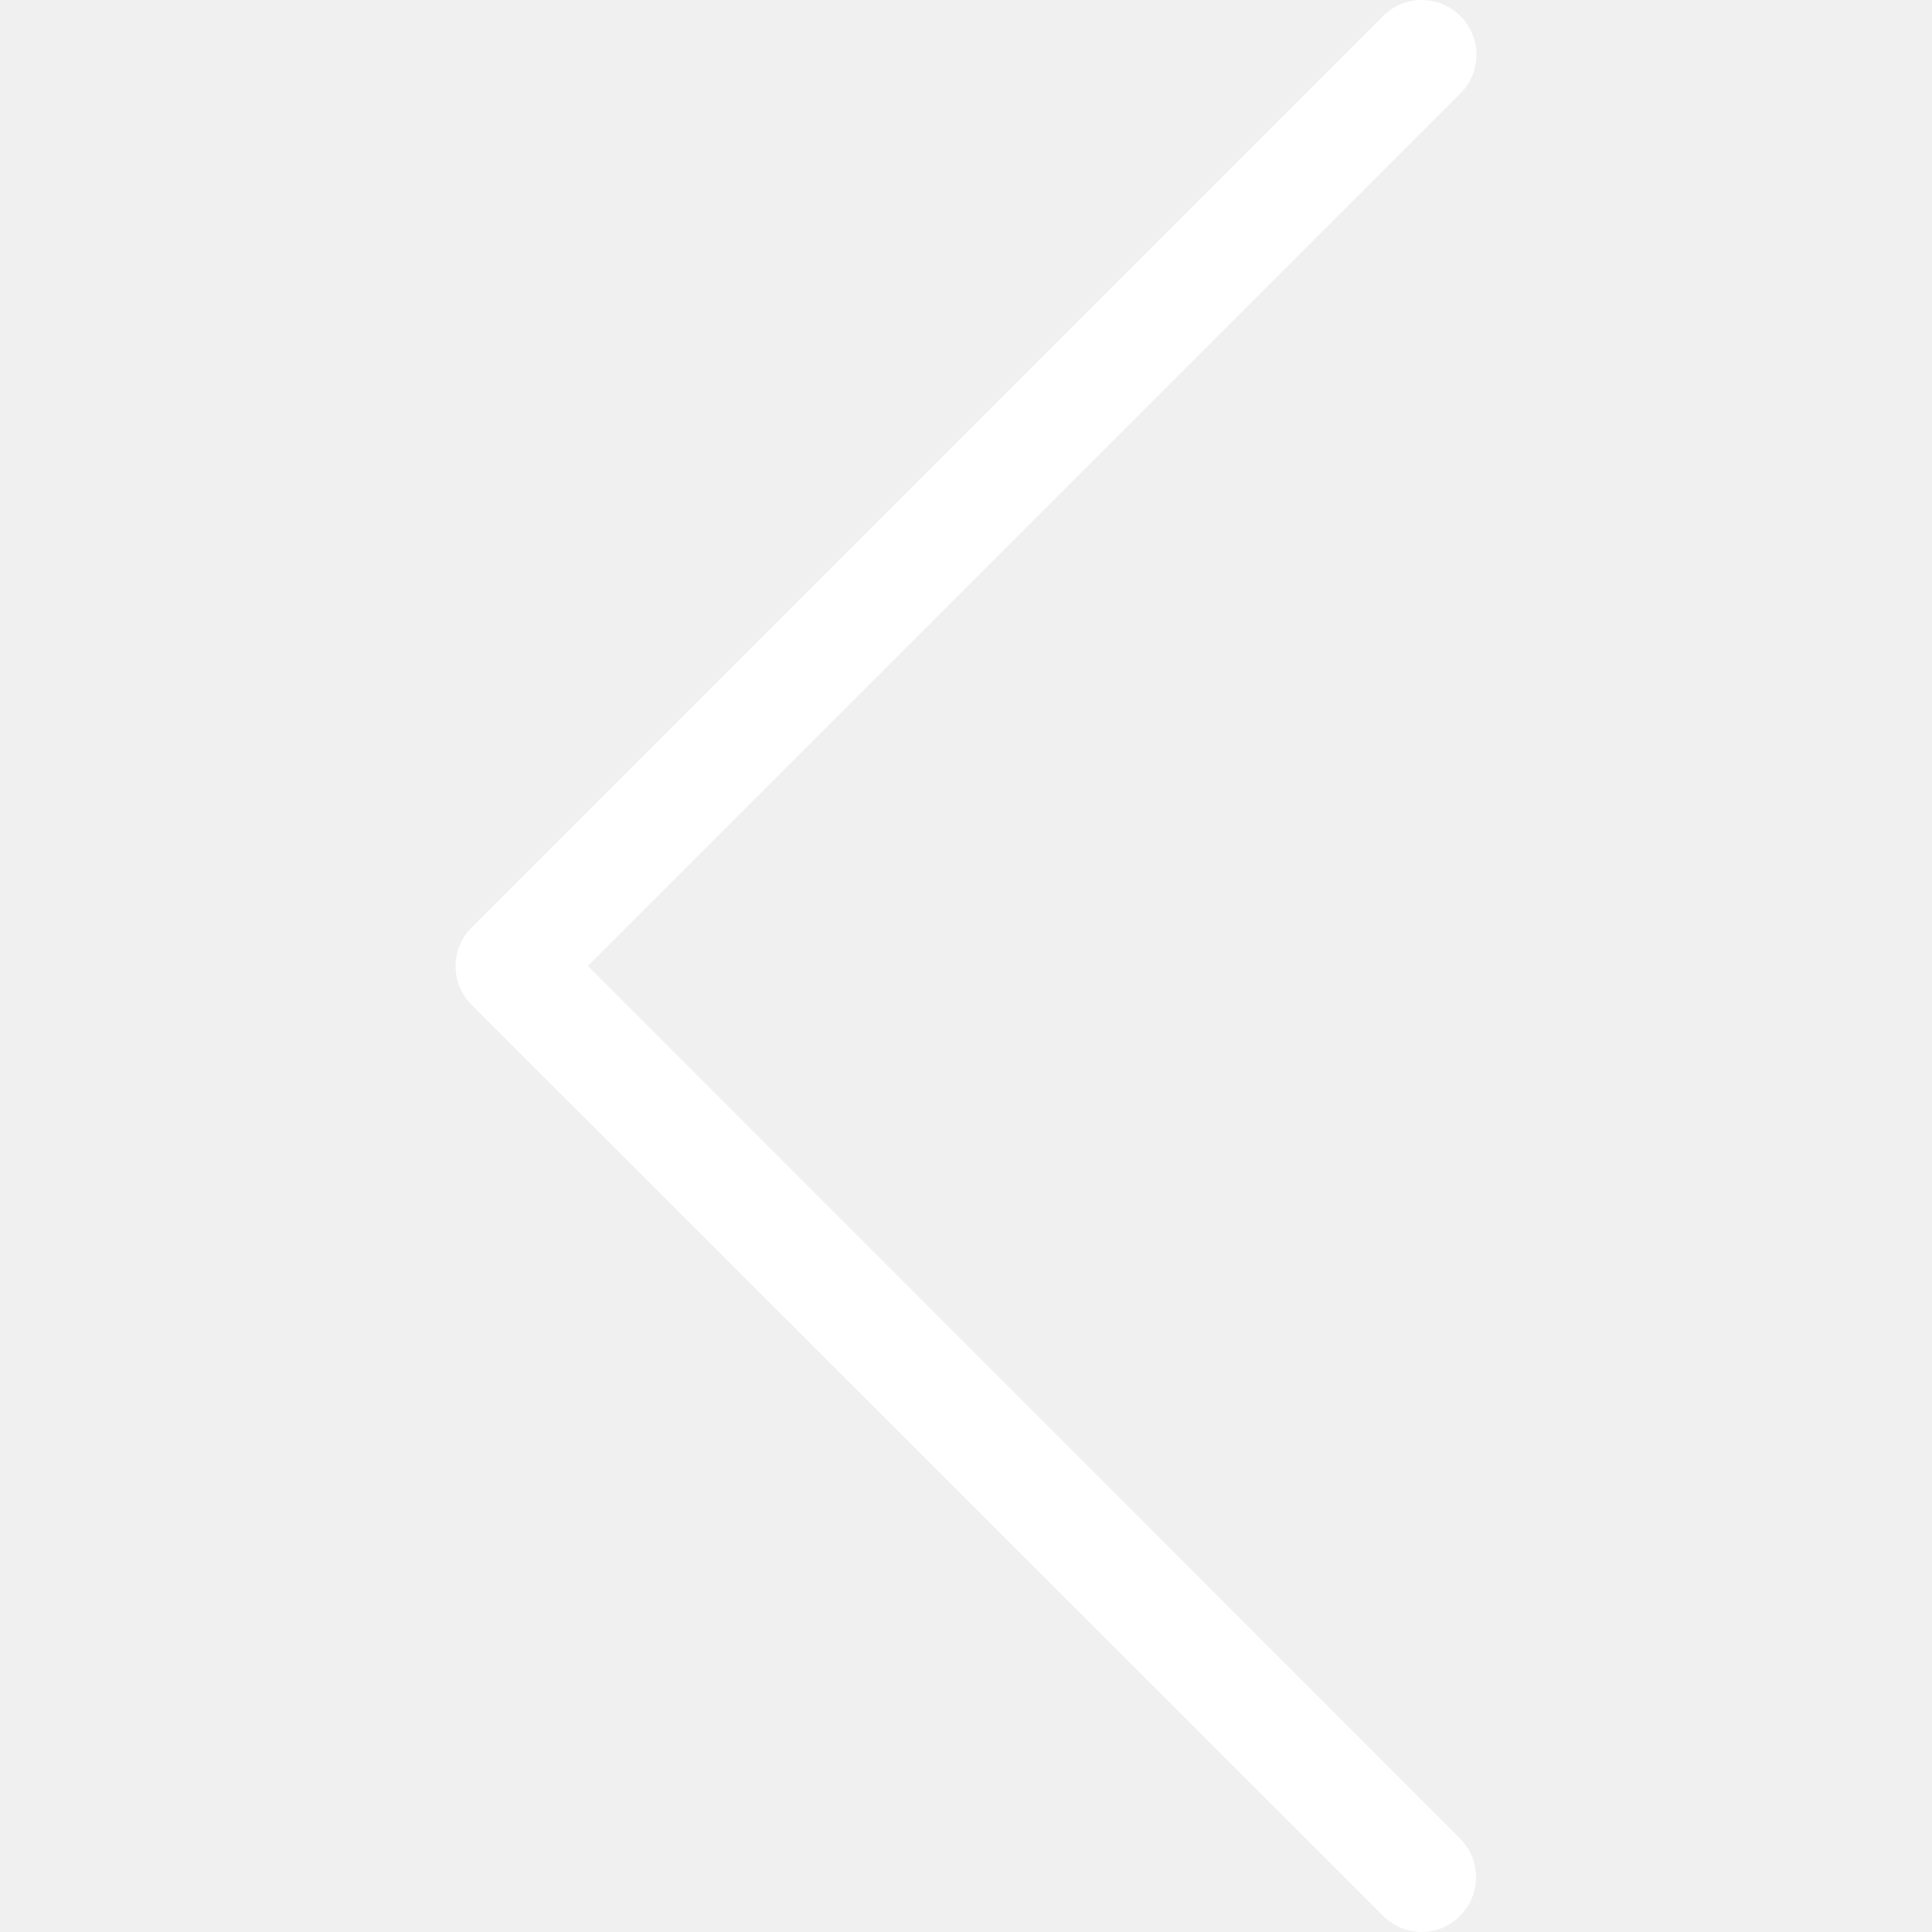
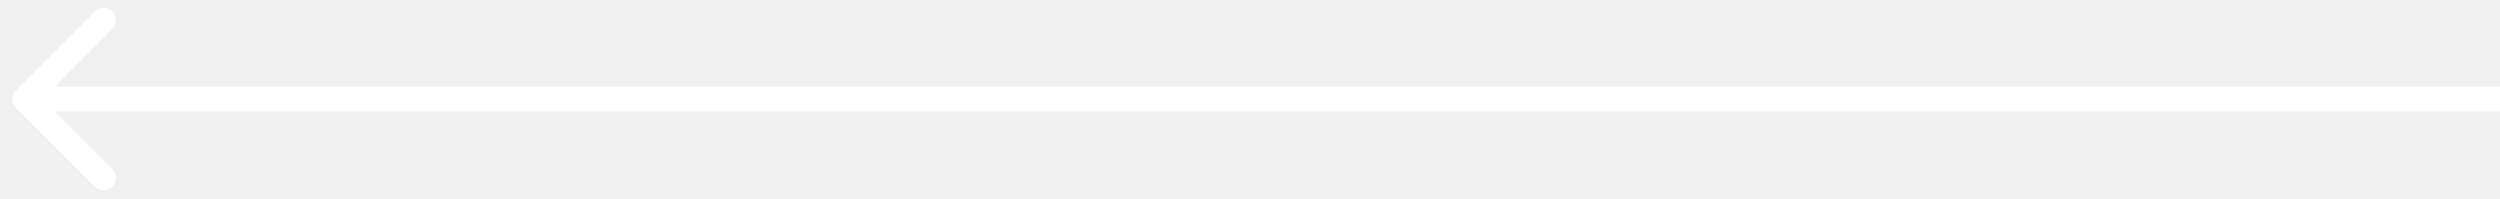
- <svg xmlns="http://www.w3.org/2000/svg" width="70" height="70" viewBox="0 0 70 70" fill="none">
-   <g clip-path="url(#clip0)">
-     <path d="M21.299 34.998L52.912 3.385C53.69 2.608 53.69 1.361 52.912 0.583C52.135 -0.194 50.888 -0.194 50.11 0.583L17.089 33.605C16.311 34.382 16.311 35.629 17.089 36.407L50.11 69.413C50.492 69.795 51.005 70 51.504 70C52.003 70 52.516 69.809 52.898 69.413C53.675 68.636 53.675 67.389 52.898 66.611L21.299 34.998Z" fill="white" />
-   </g>
-   <defs>
-     <clipPath id="clip0">
-       <rect width="70" height="70" fill="white" />
-     </clipPath>
-   </defs>
+ <svg xmlns="http://www.w3.org/2000/svg" width="101" height="8" viewBox="0 0 101 8" fill="none">
+   <path d="M0.646 4.354C0.451 4.158 0.451 3.842 0.646 3.646L3.828 0.464C4.024 0.269 4.34 0.269 4.536 0.464C4.731 0.66 4.731 0.976 4.536 1.172L1.707 4L4.536 6.828C4.731 7.024 4.731 7.34 4.536 7.536C4.34 7.731 4.024 7.731 3.828 7.536L0.646 4.354ZM101 4.5H1V3.5H101V4.5Z" fill="white" />
</svg>
